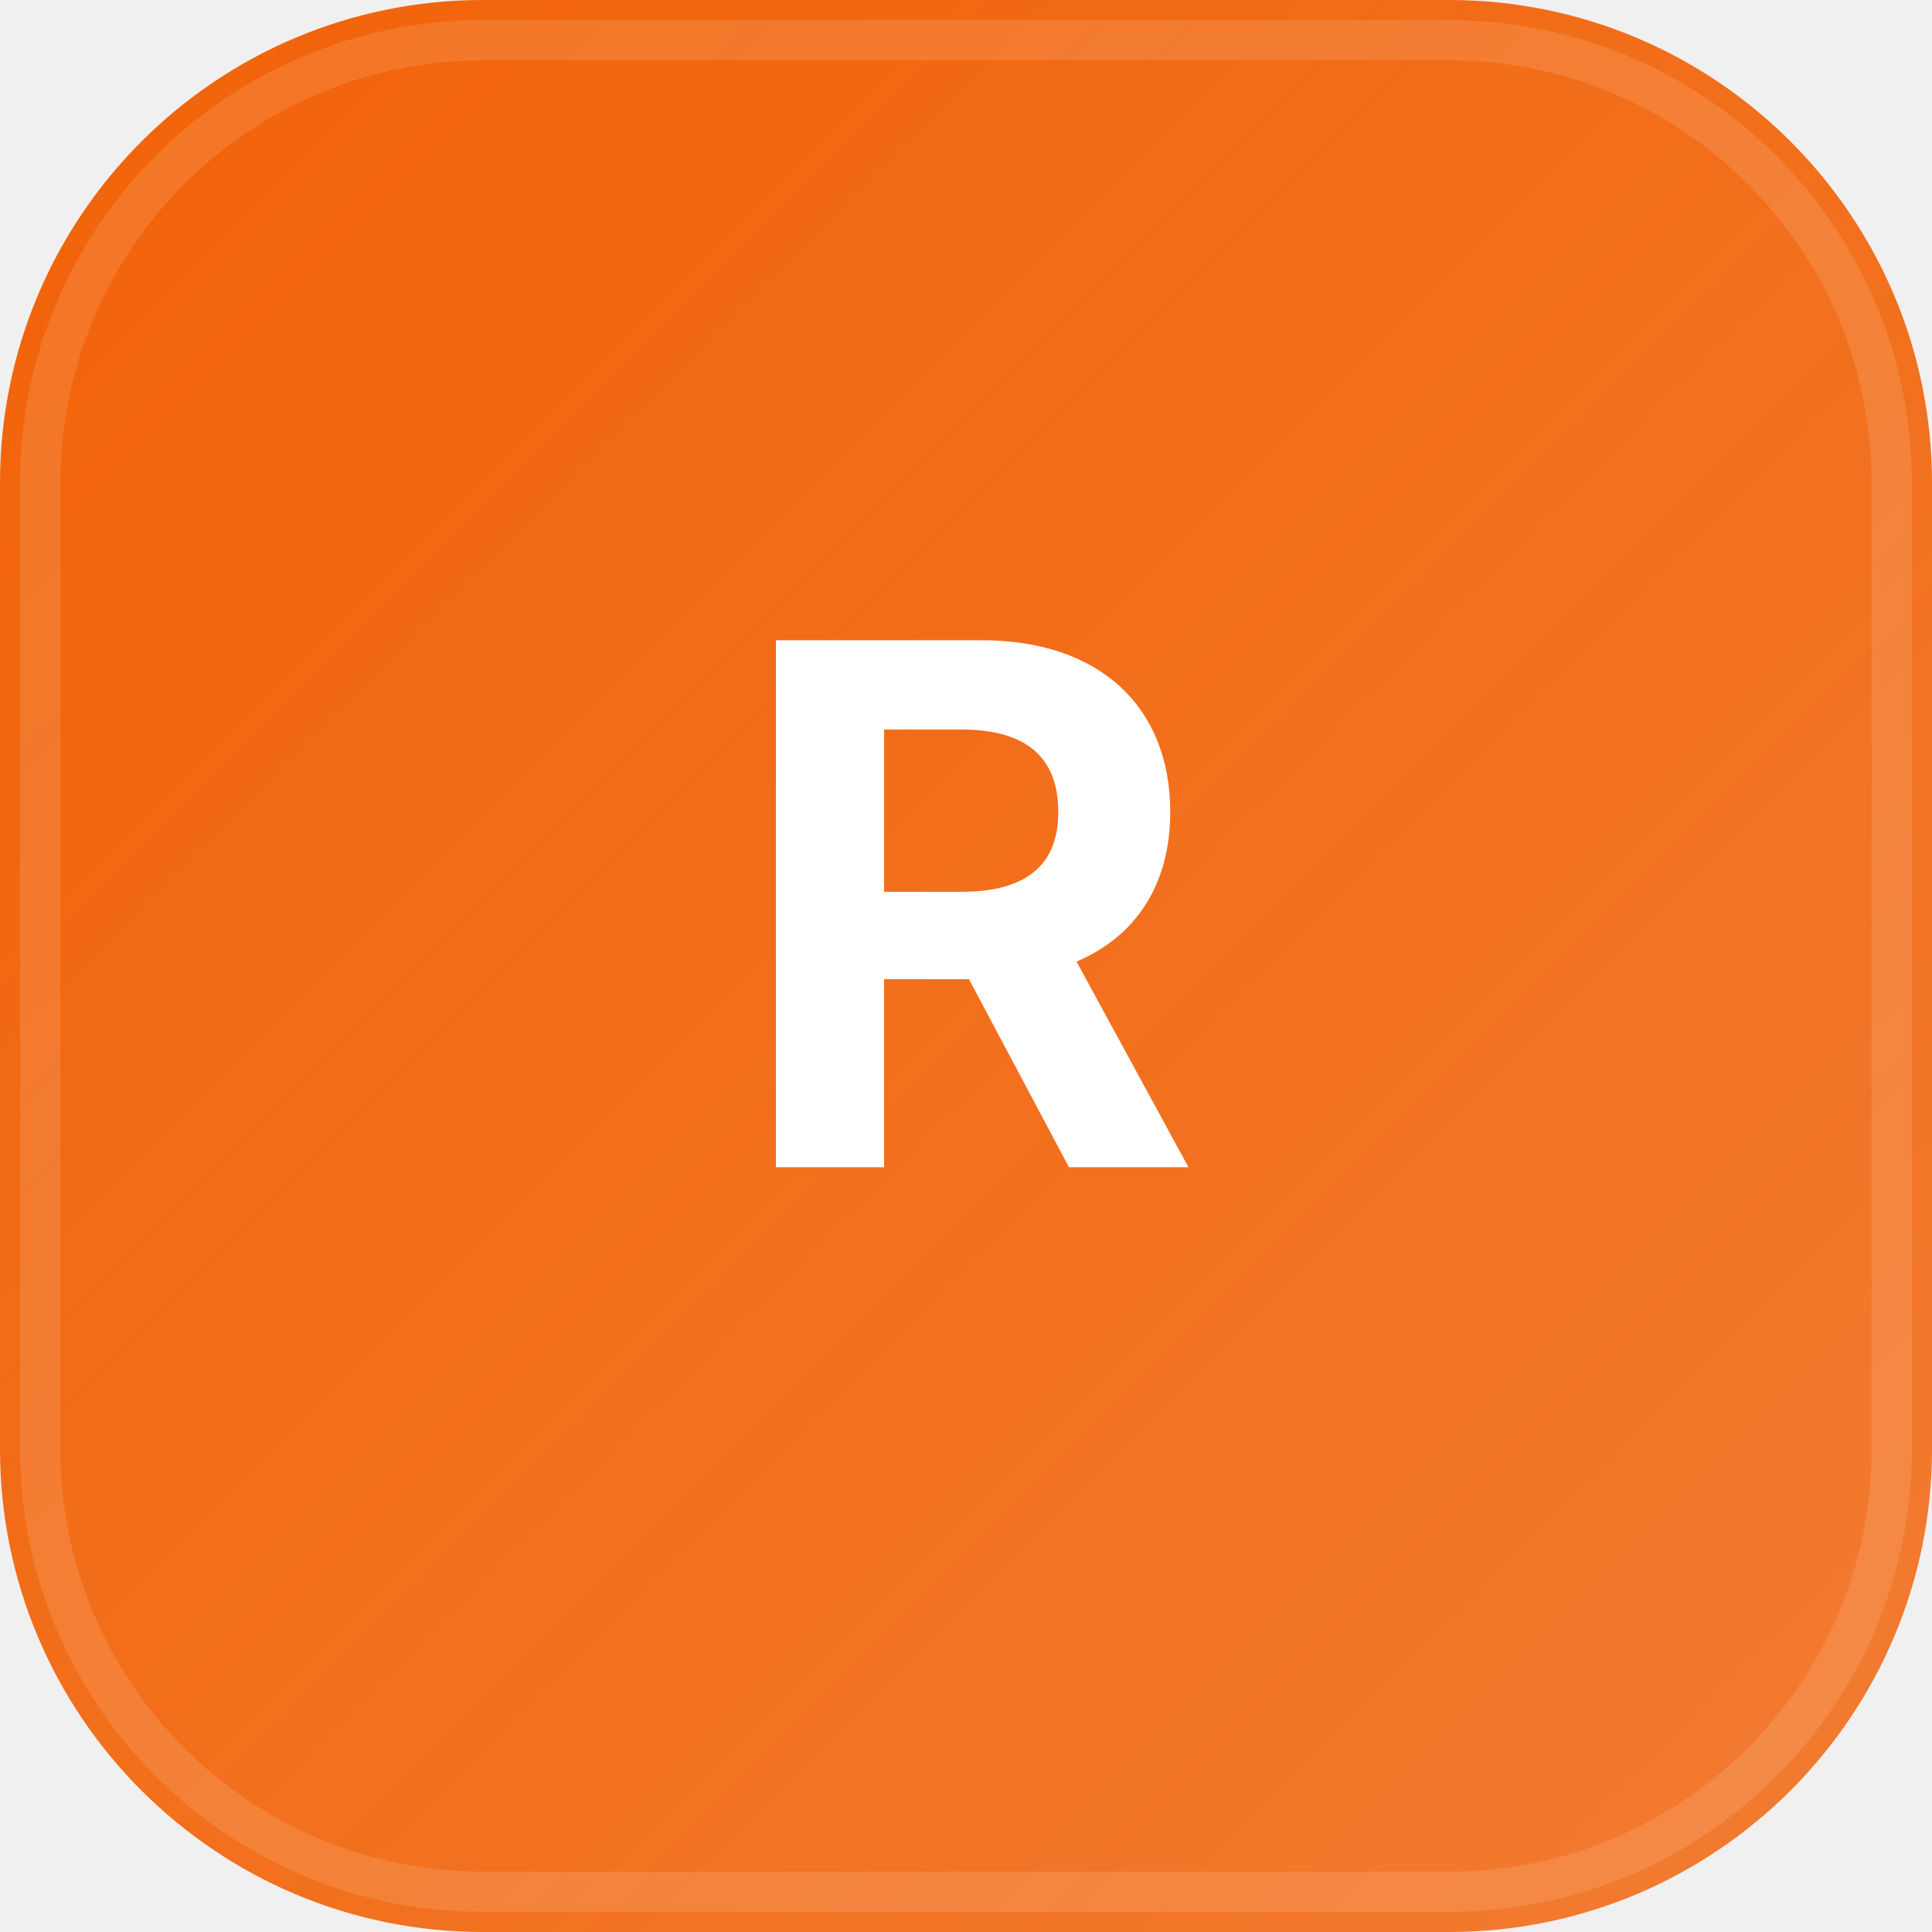
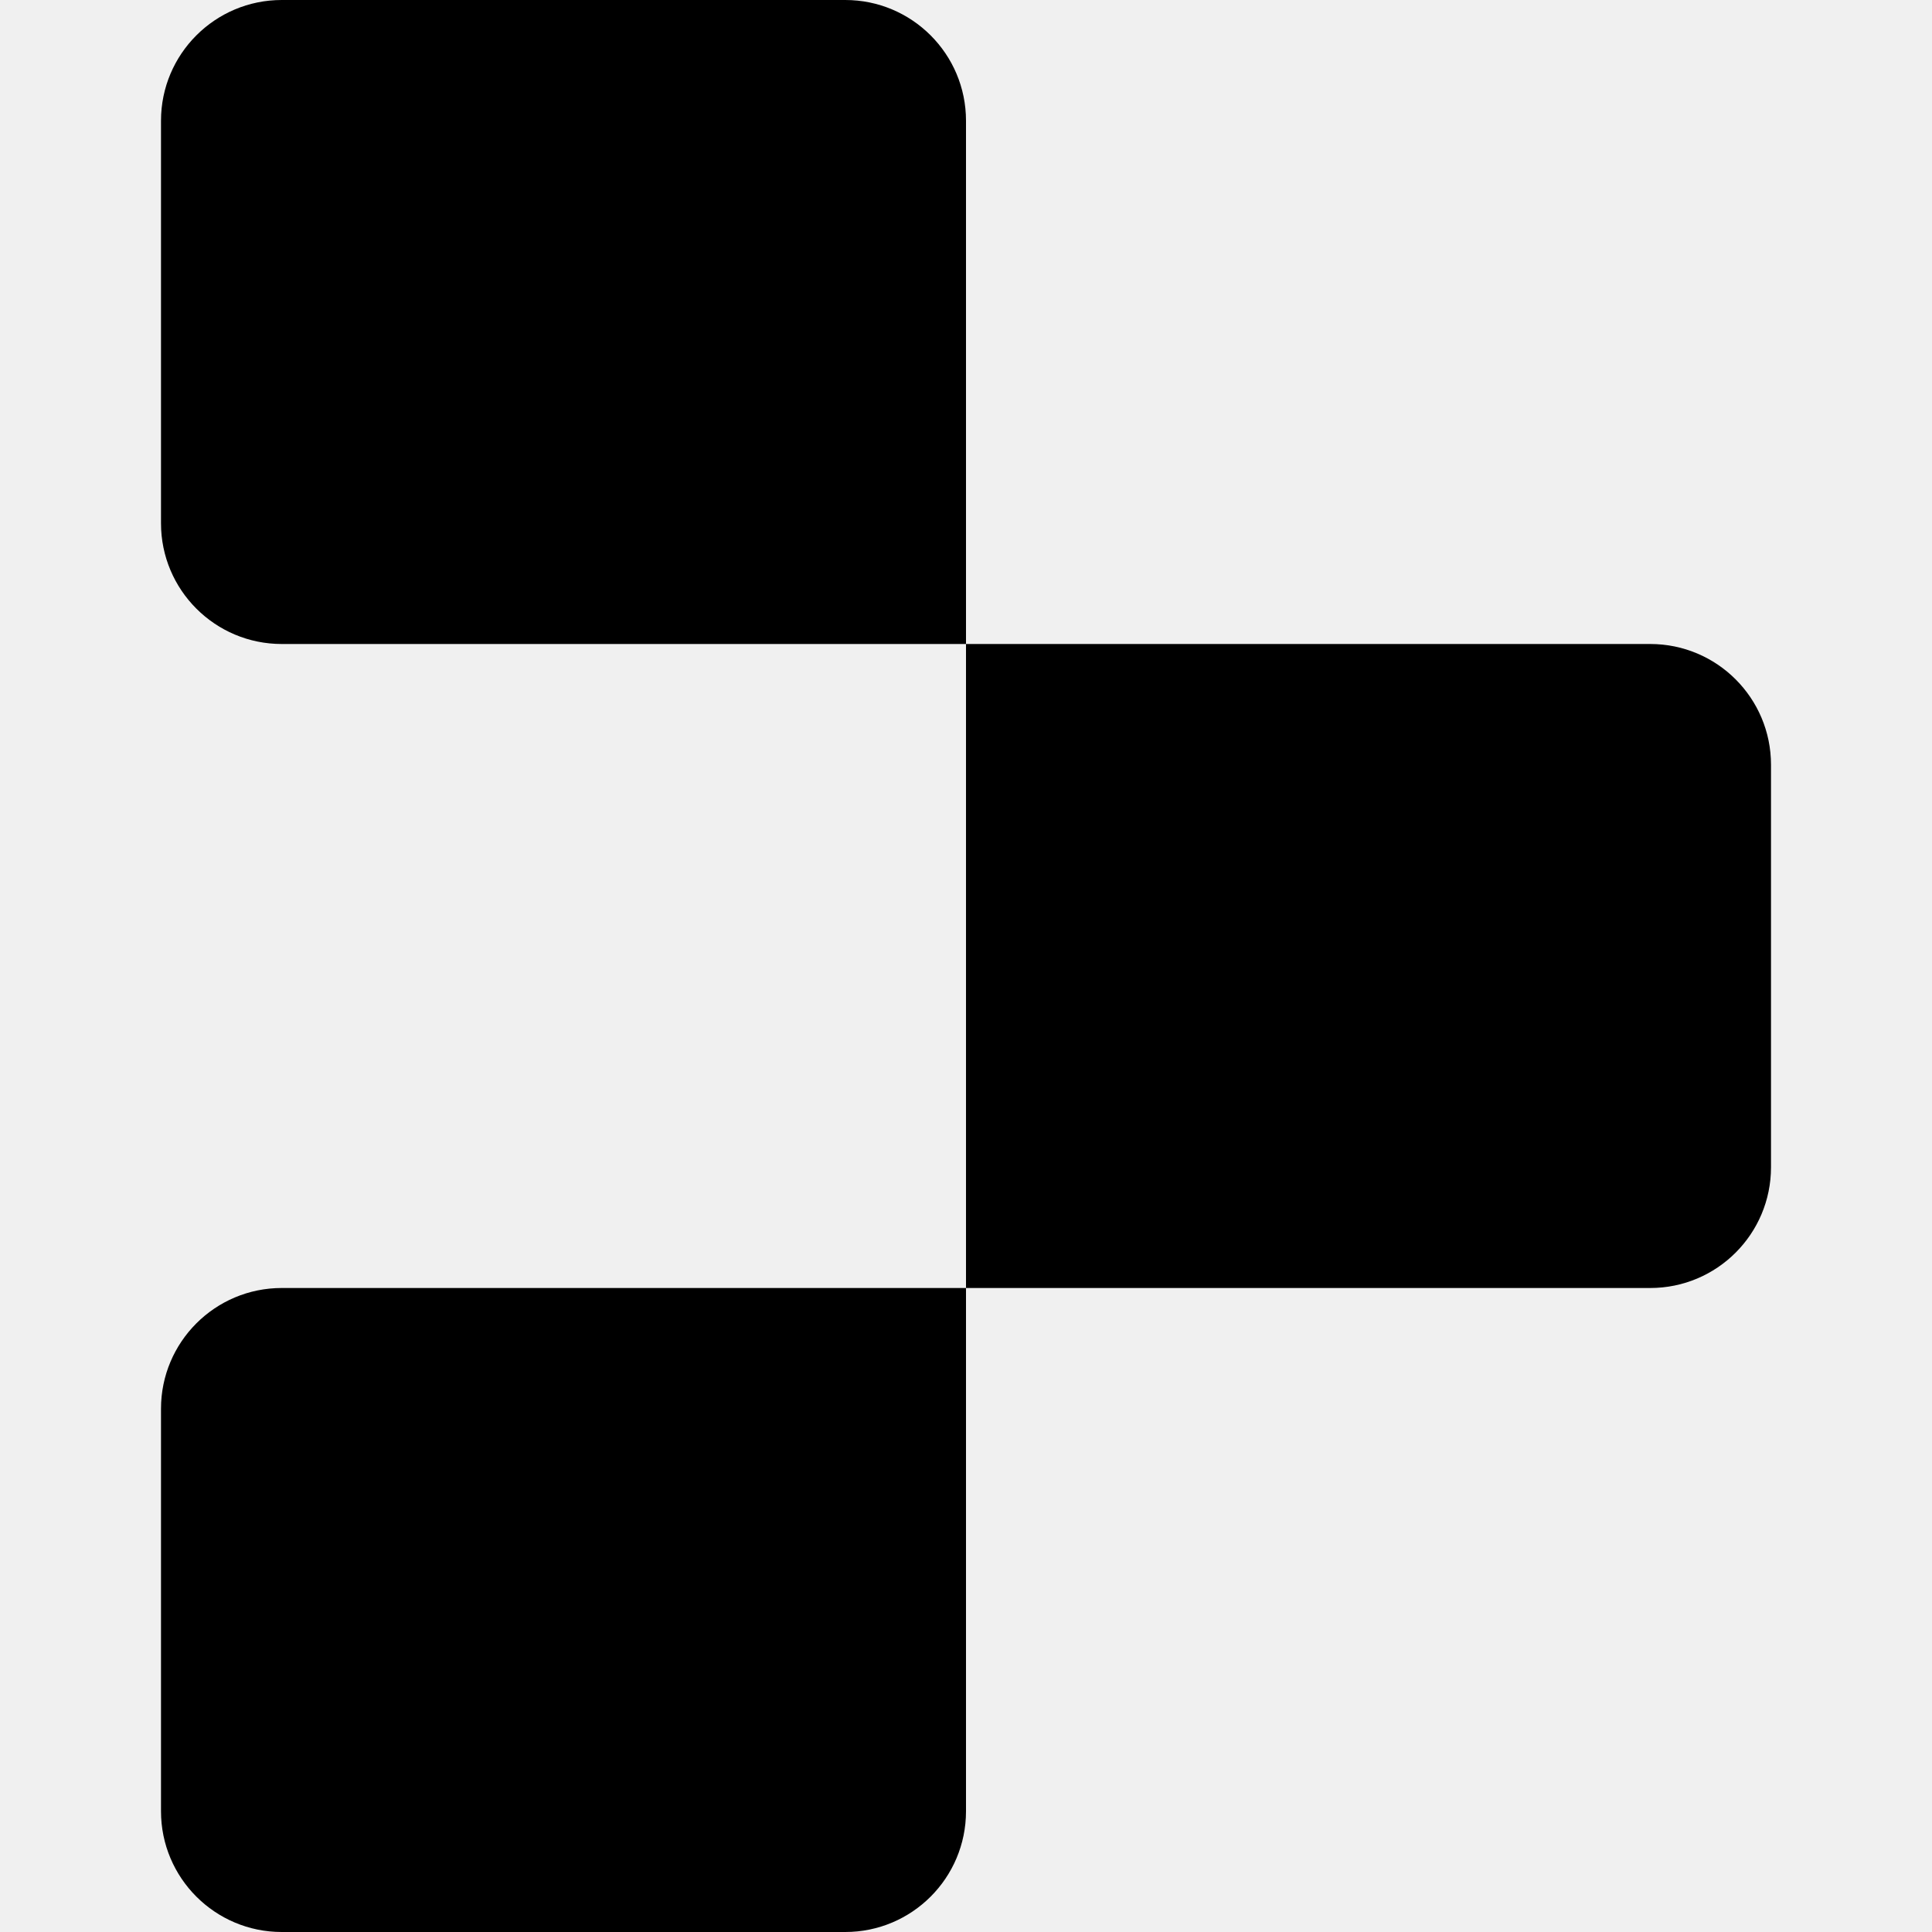
- <svg xmlns="http://www.w3.org/2000/svg" viewBox="0 0 48 48" role="img" aria-label="replit.svg">
-   <defs>
-     <linearGradient id="g-replitsvg" x1="0" y1="0" x2="48" y2="48" gradientUnits="userSpaceOnUse">
-       <stop offset="0%" stop-color="#F26207" stop-opacity="1" />
-       <stop offset="100%" stop-color="#F26207" stop-opacity="0.82" />
-     </linearGradient>
-   </defs>
-   <rect width="48" height="48" rx="12" fill="url(#g-replitsvg)" />
-   <rect x="1" y="1" width="46" height="46" rx="11" fill="none" stroke="rgba(255,255,255,0.12)" />
-   <text x="24" y="29" text-anchor="middle" fill="#FFFFFF" font-family="system-ui,-apple-system,Segoe UI,sans-serif" font-size="18" font-weight="700">R</text>
+ <svg xmlns="http://www.w3.org/2000/svg" viewBox="0 0 24 24">
+   <path d="M2 1.5A1.5 1.5 0 0 1 3.5 0h7A1.5 1.5 0 0 1 12 1.5V8H3.5A1.5 1.5 0 0 1 2 6.5ZM12 8h8.5A1.5 1.5 0 0 1 22 9.5v5a1.5 1.5 0 0 1-1.5 1.5H12ZM2 17.5A1.5 1.5 0 0 1 3.5 16H12v6.5a1.5 1.5 0 0 1-1.5 1.5h-7A1.5 1.5 0 0 1 2 22.5Z" />
</svg>
